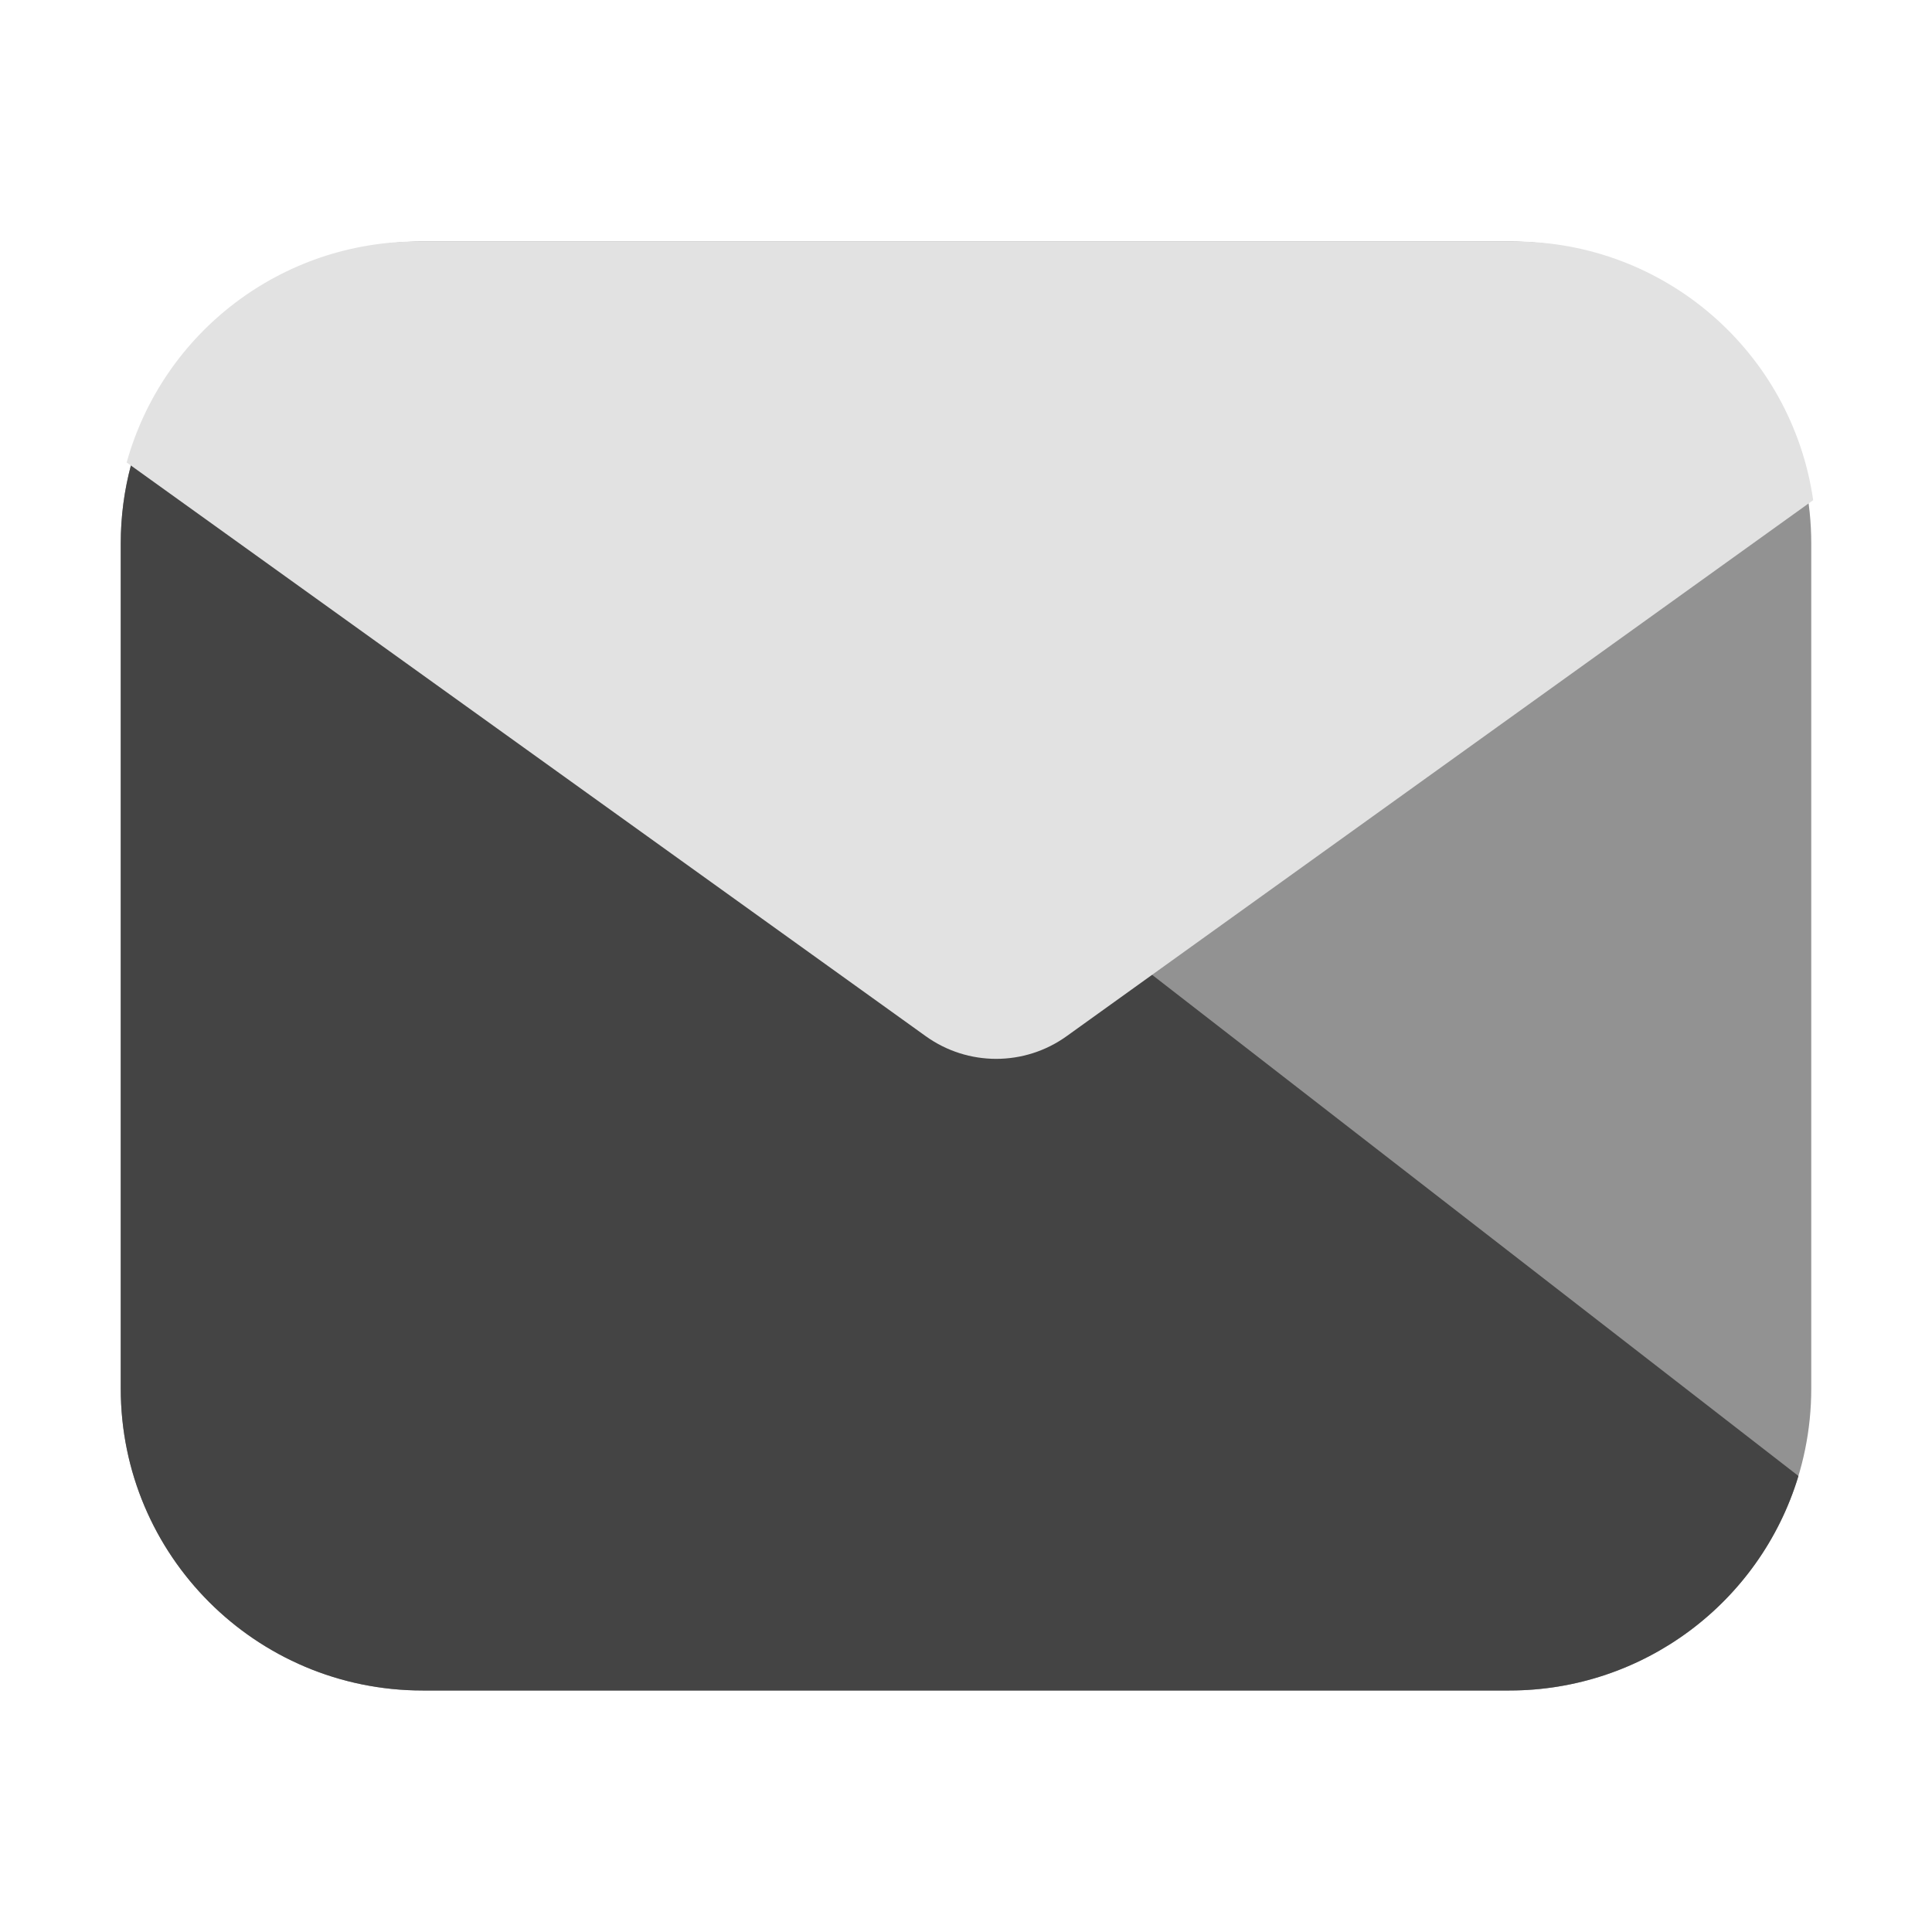
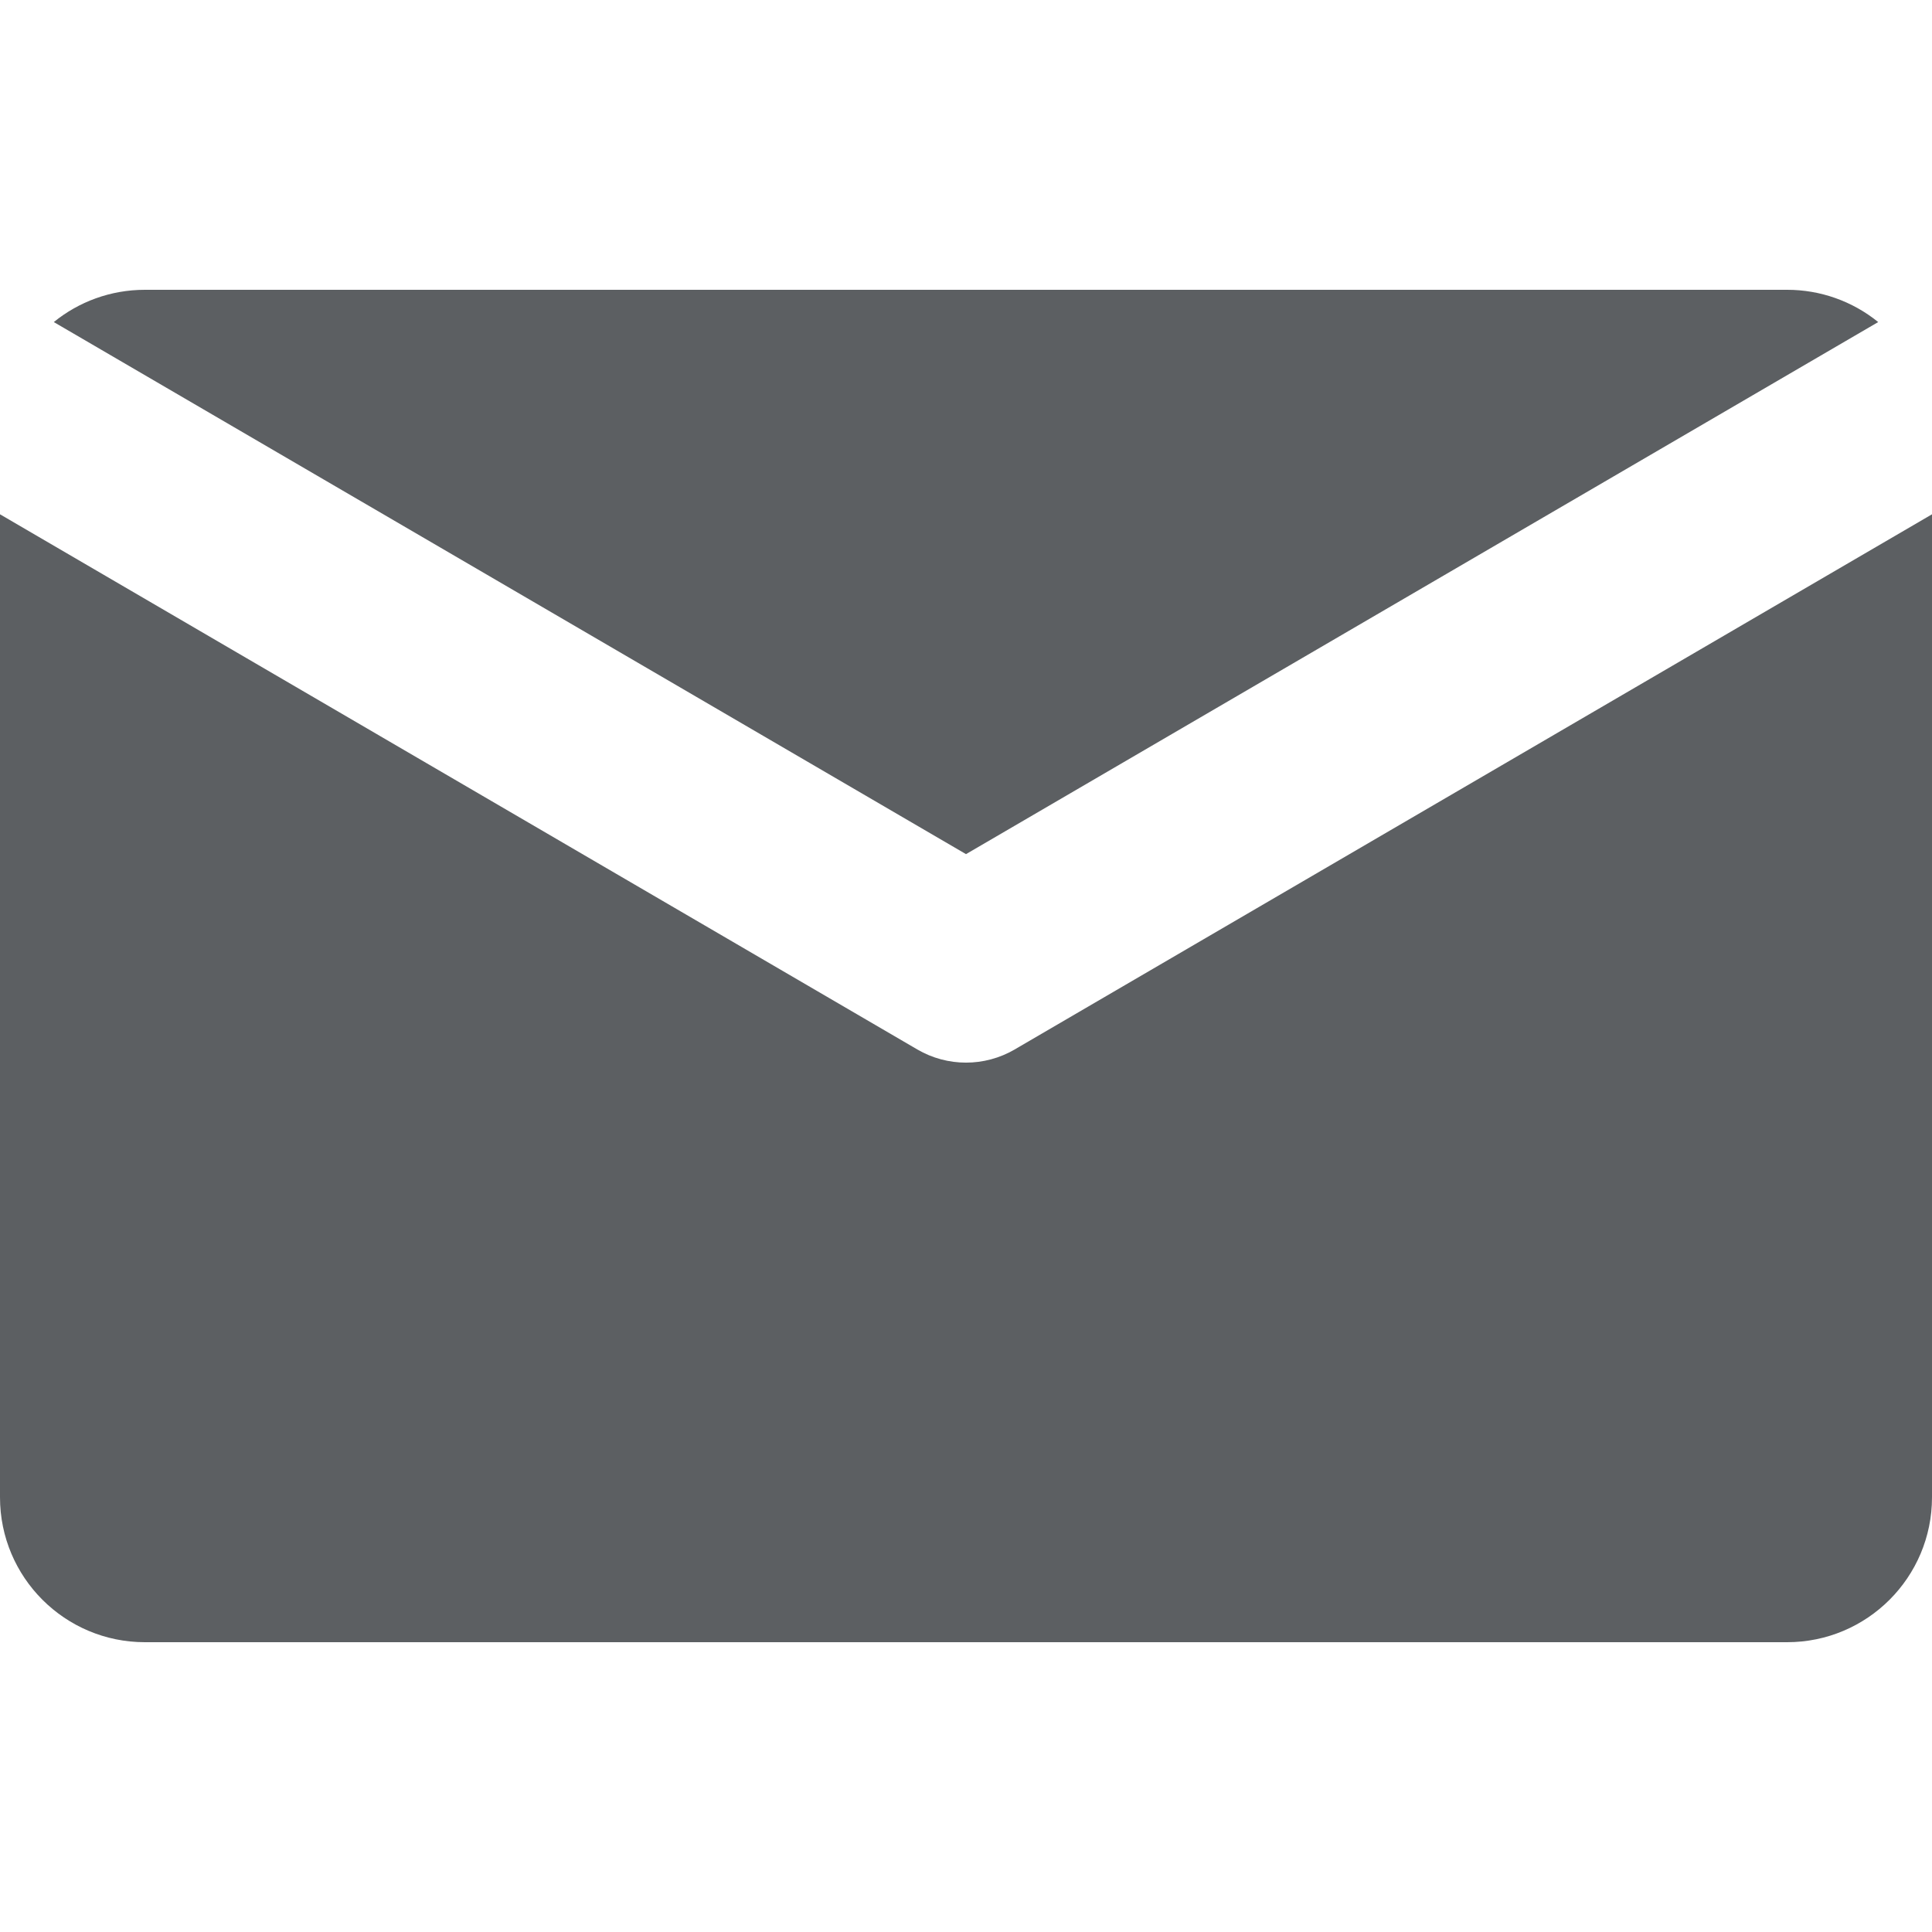
- <svg xmlns="http://www.w3.org/2000/svg" t="1669621871638" class="icon" viewBox="0 0 1024 1024" version="1.1" p-id="4474" width="200" height="200">
-   <path d="M64 288a160 160 0 0 1 160-160h576a160 160 0 0 1 160 160v448a160 160 0 0 1-160 160H224a160 160 0 0 1-160-160V288z" fill="#929292" p-id="4475" />
-   <path d="M140 151.776l813.216 630.528A160.064 160.064 0 0 1 800 896H224a160 160 0 0 1-160-160V288c0-57.568 30.4-108.032 76-136.224z" fill="#444444" p-id="4476" />
-   <path d="M221.344 128a160.064 160.064 0 0 0-154.208 117.12l423.552 304.096a64 64 0 0 0 74.624 0l395.712-284.128A160.032 160.032 0 0 0 802.656 128H221.344z" fill="#e2e2e2" p-id="4477" />
+ <svg xmlns="http://www.w3.org/2000/svg" width="800px" height="800px" viewBox="0 0 20 20">
+   <path d="M0 5.324V15.5A1.5 1.5 0 001.5 17h17a1.5 1.5 0 001.5-1.5V5.324l-9.496 5.54a1 1 0 01-1.008 0L0 5.324z" fill="#5C5F62" />
+   <path d="M19.443 3.334A1.494 1.494 0 0018.5 3h-17c-.357 0-.686.125-.943.334L10 8.842l9.443-5.508z" fill="#5C5F62" />
</svg>
